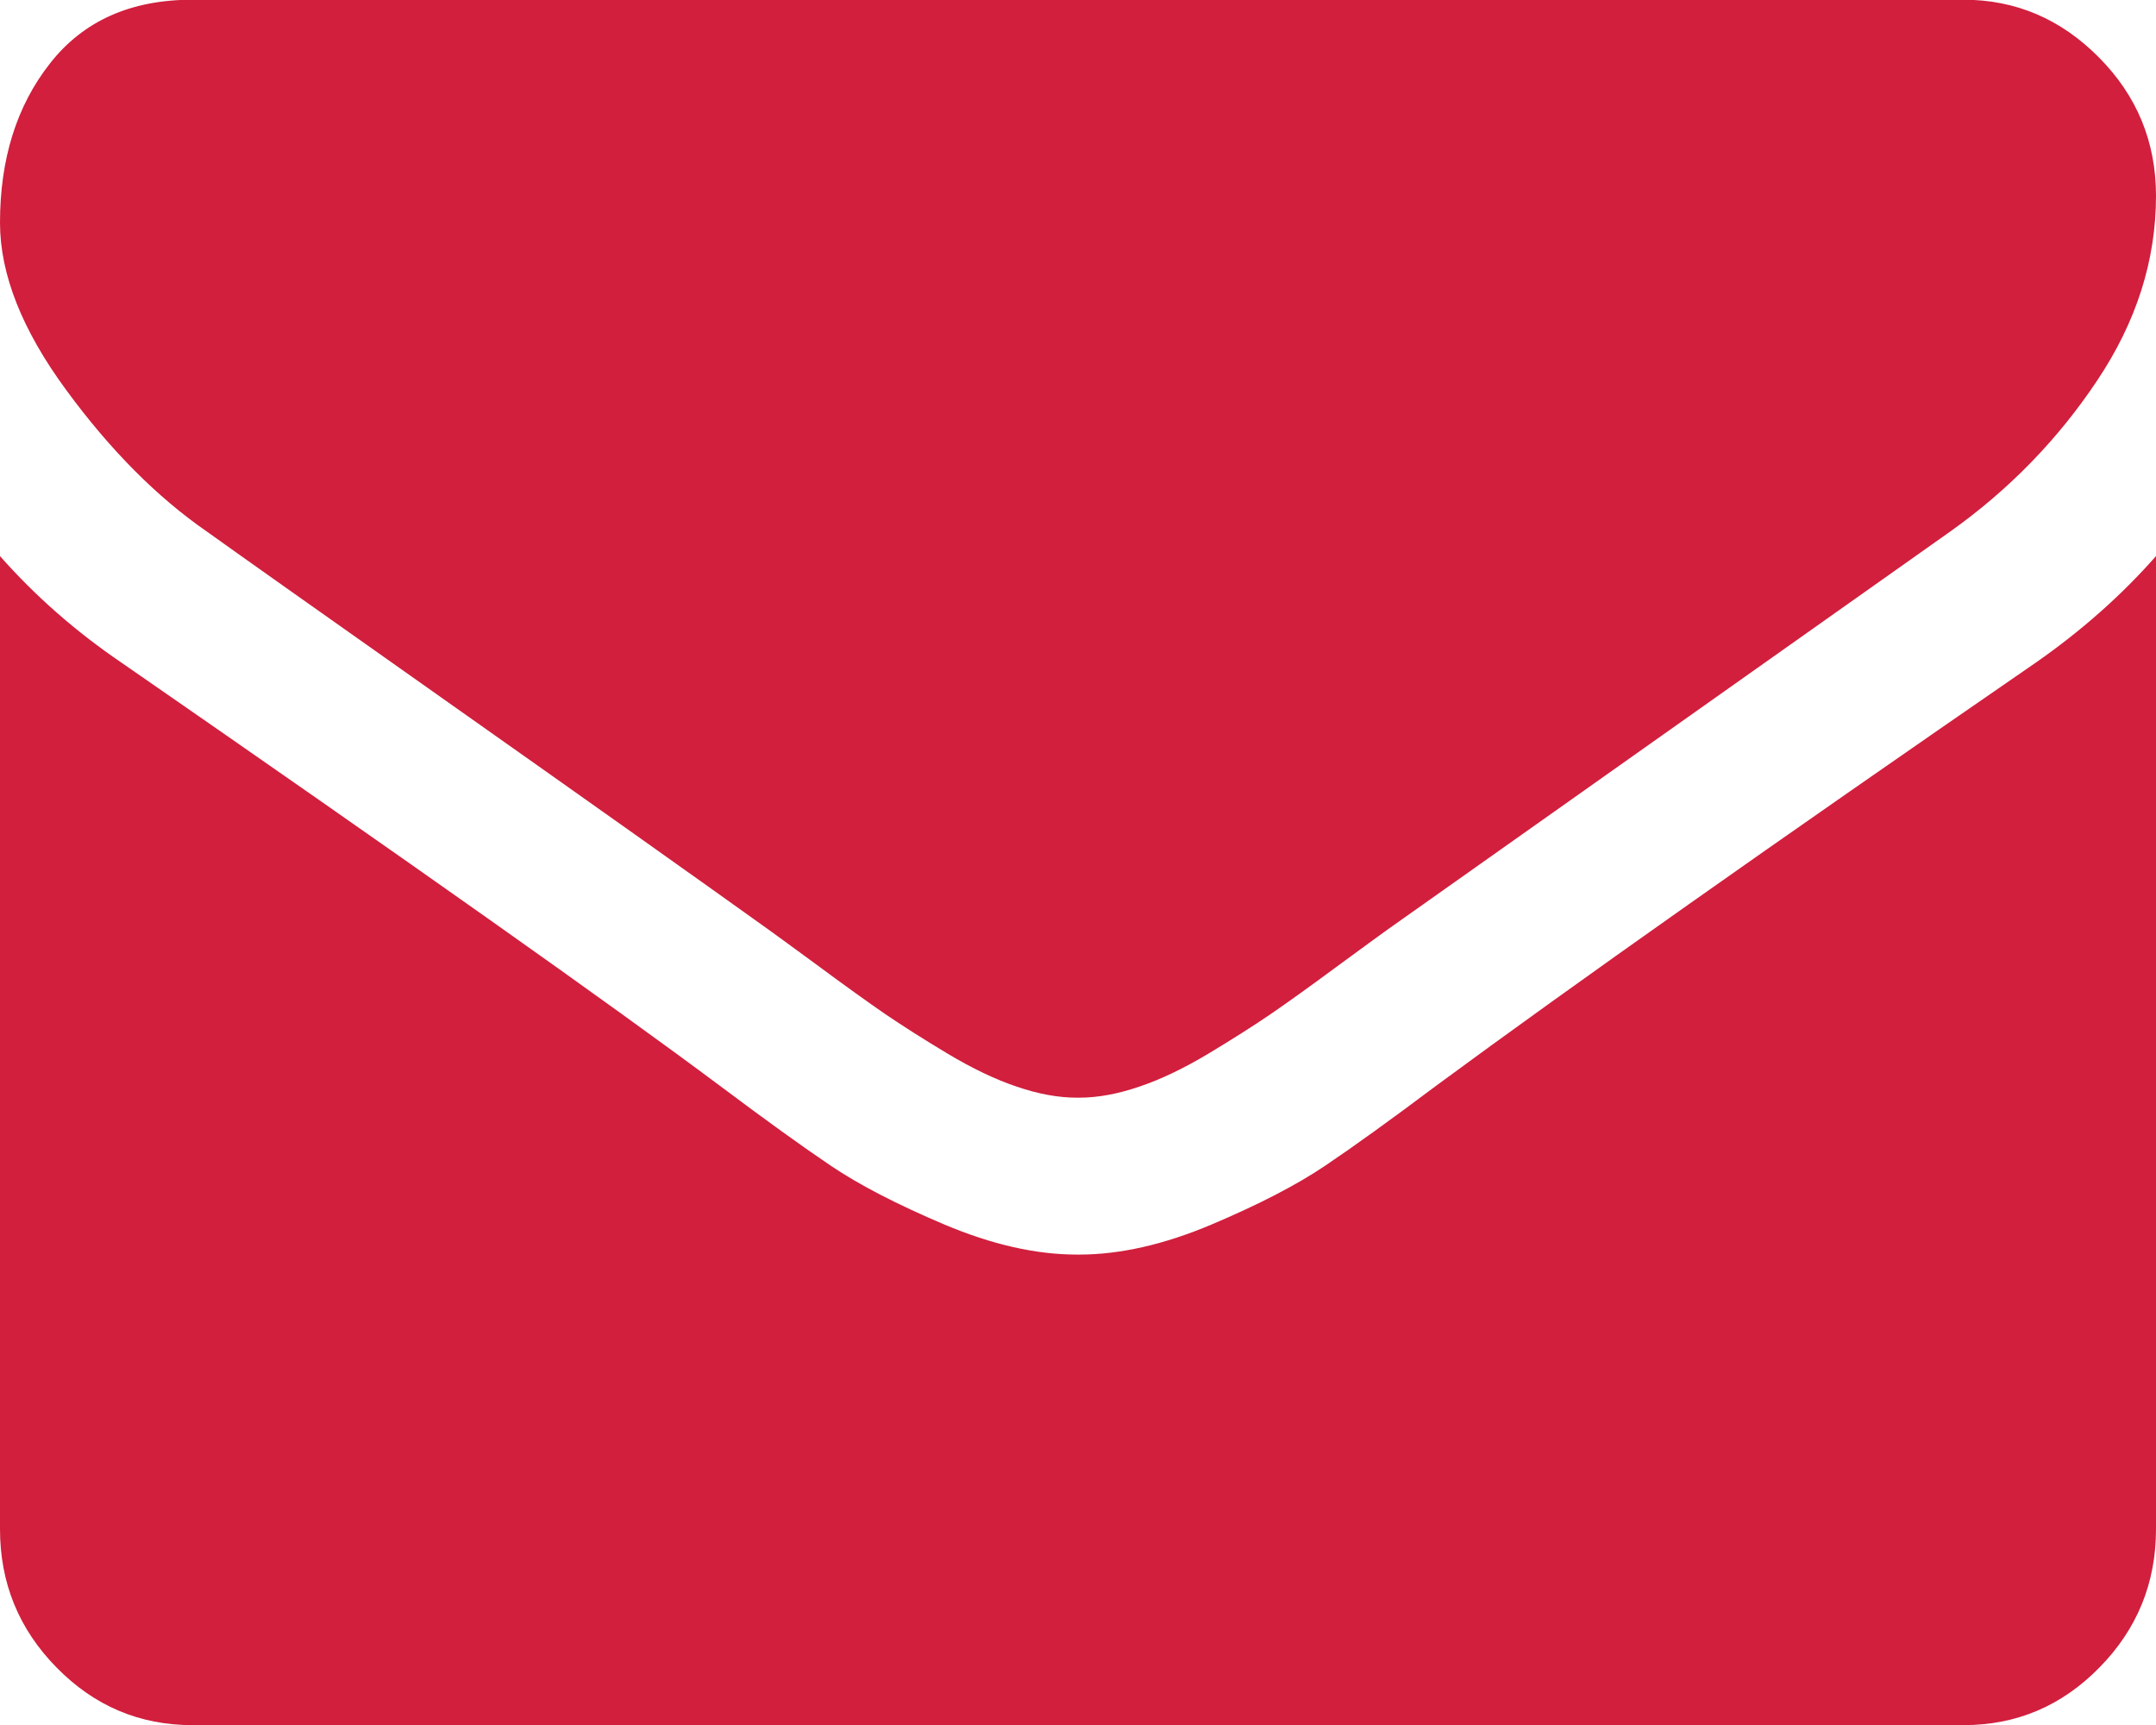
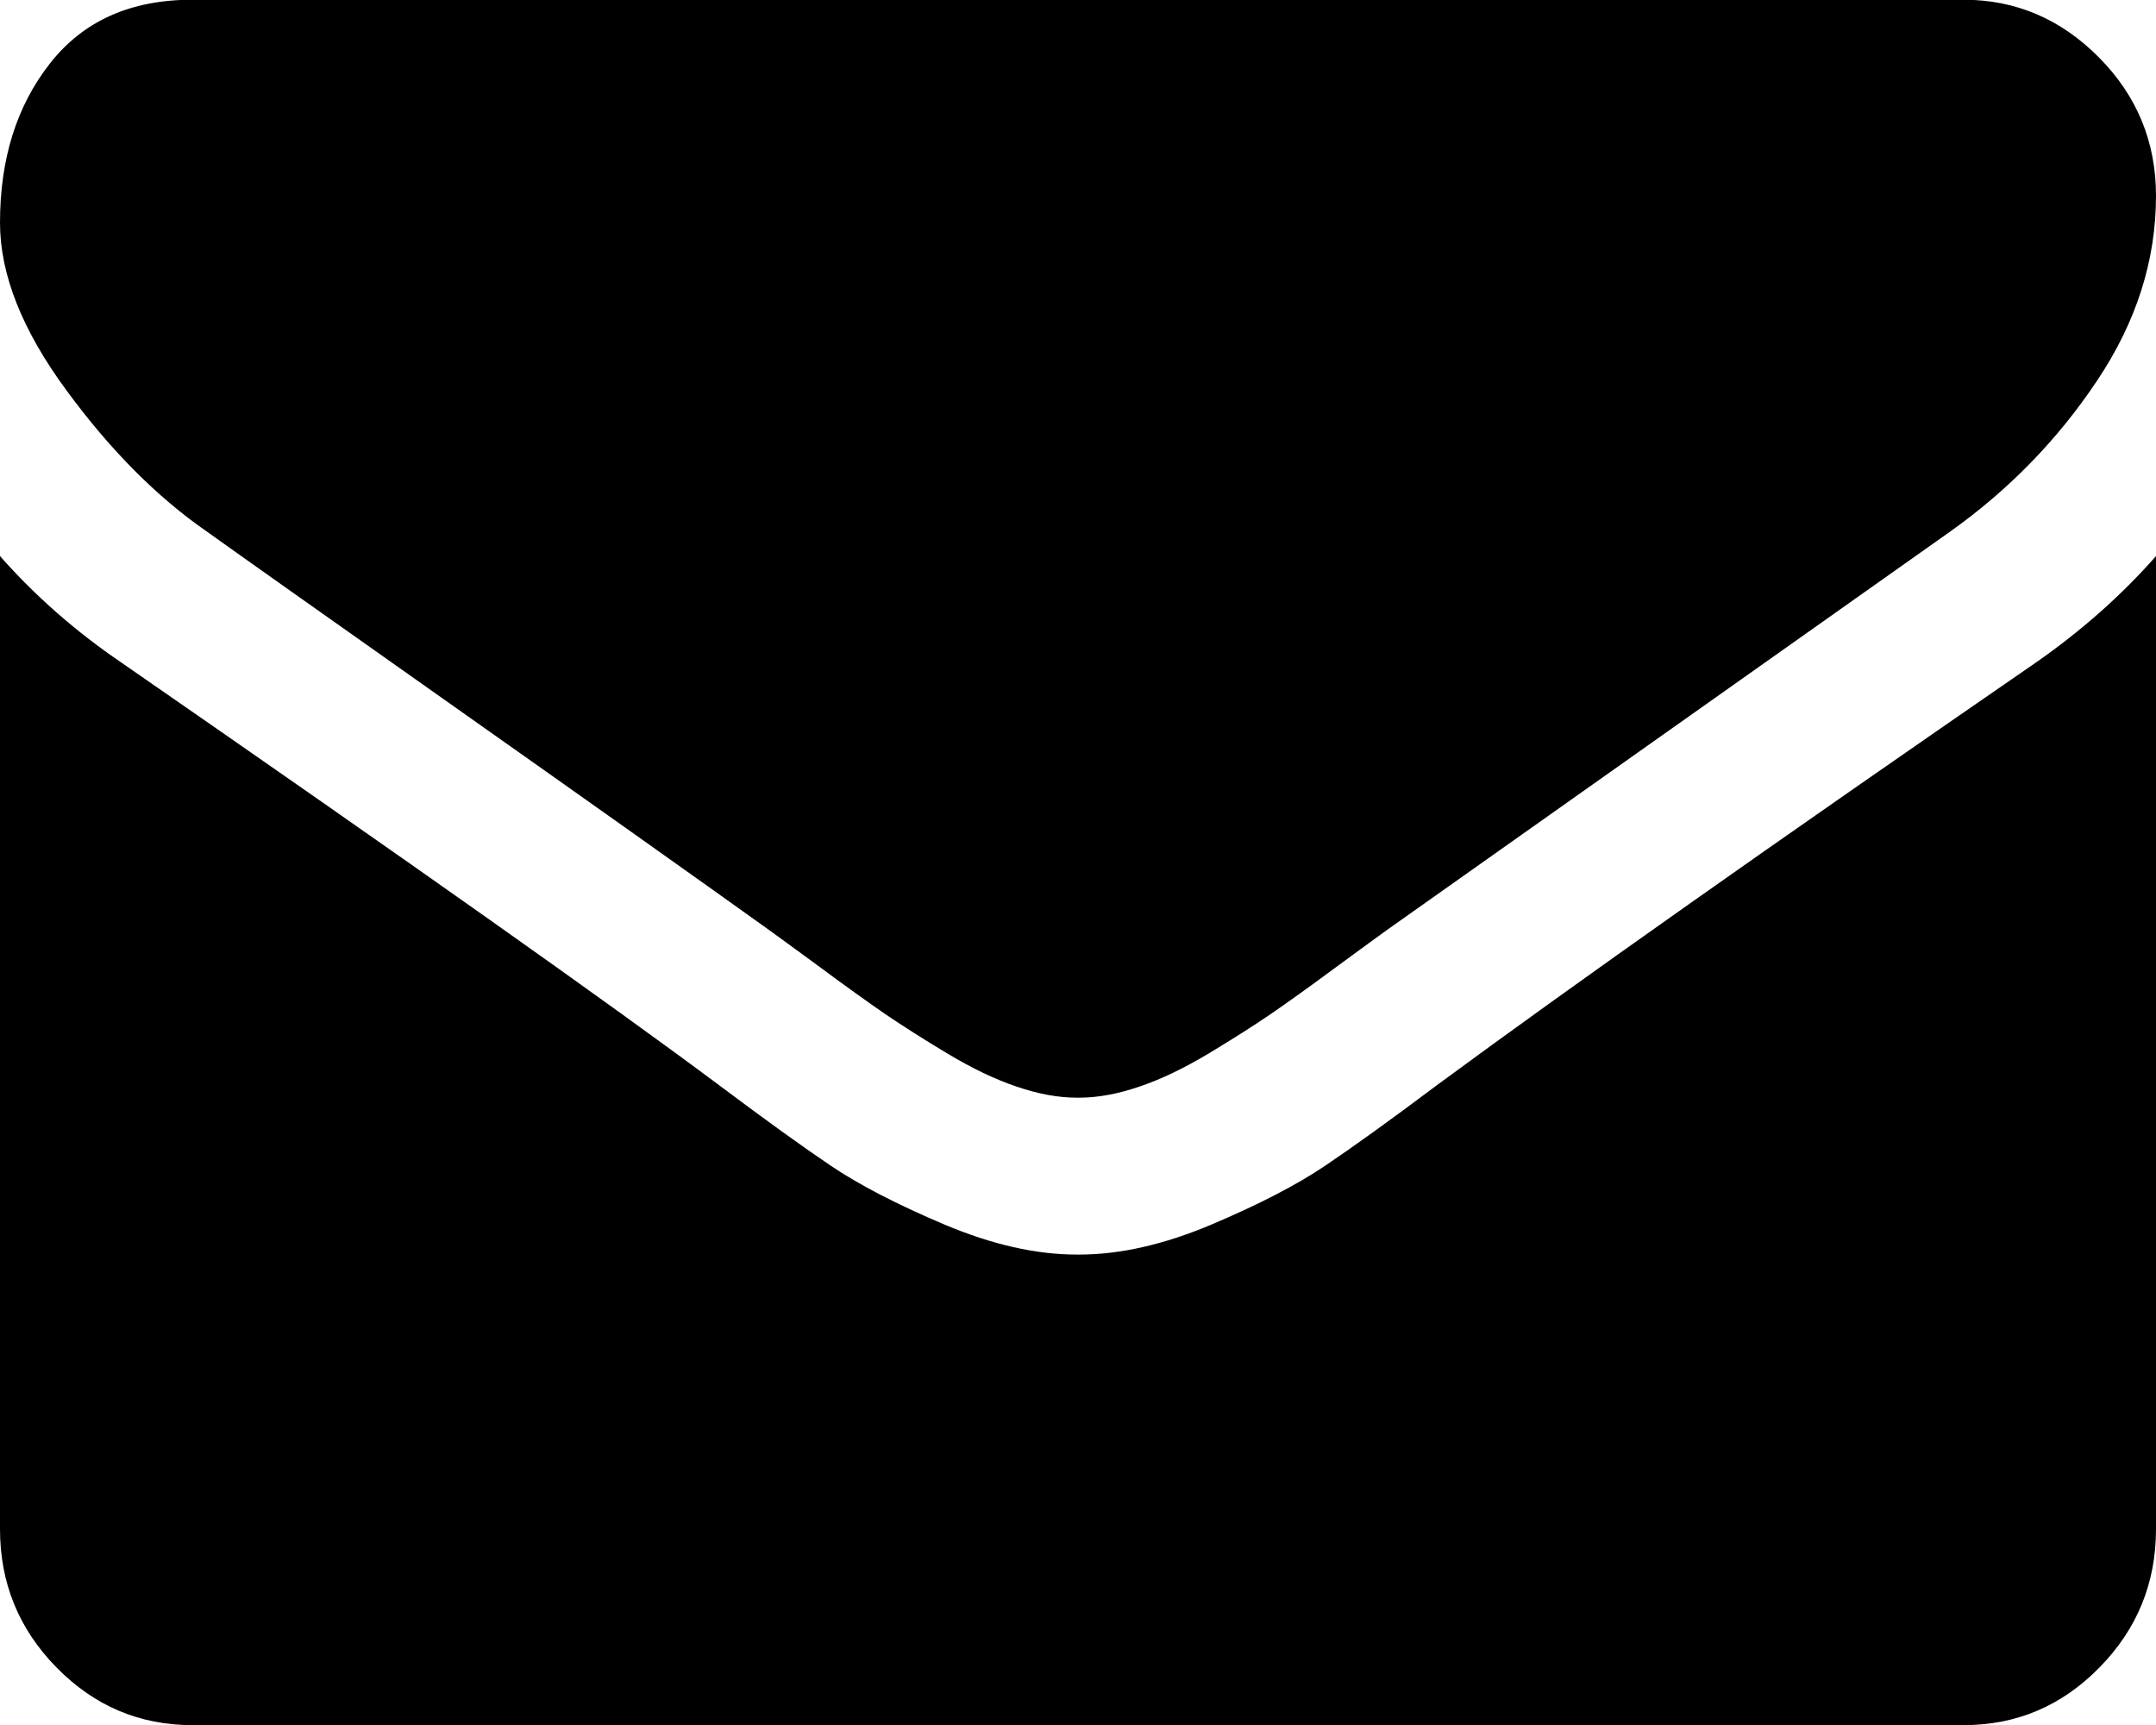
<svg xmlns="http://www.w3.org/2000/svg" width="30px" height="24px">
-   <path fill-rule="evenodd" fill="rgb(209, 31, 61)" d="M29.213,23.200 C28.689,23.735 28.058,24.002 27.321,24.002 L2.678,24.002 C1.942,24.002 1.311,23.735 0.787,23.200 C0.262,22.666 -0.000,22.024 -0.000,21.274 L-0.000,7.737 C0.491,8.293 1.055,8.788 1.691,9.220 C5.731,12.016 8.504,13.977 10.011,15.102 C10.647,15.579 11.163,15.951 11.559,16.218 C11.956,16.486 12.483,16.758 13.141,17.037 C13.800,17.315 14.414,17.455 14.983,17.455 L15.000,17.455 L15.017,17.455 C15.586,17.455 16.200,17.315 16.858,17.037 C17.517,16.758 18.044,16.486 18.440,16.218 C18.837,15.951 19.353,15.579 19.989,15.102 C21.886,13.704 24.665,11.743 28.326,9.220 C28.962,8.777 29.520,8.282 30.000,7.737 L30.000,21.274 C30.000,22.024 29.738,22.666 29.213,23.200 ZM27.137,7.395 C22.941,10.362 20.329,12.209 19.303,12.936 C19.191,13.017 18.954,13.189 18.591,13.456 C18.228,13.724 17.927,13.940 17.687,14.105 C17.447,14.269 17.157,14.453 16.817,14.658 C16.476,14.862 16.155,15.017 15.854,15.118 C15.553,15.221 15.274,15.272 15.017,15.272 L15.000,15.272 L14.983,15.272 C14.726,15.272 14.447,15.221 14.146,15.118 C13.845,15.017 13.524,14.862 13.183,14.658 C12.843,14.454 12.553,14.269 12.312,14.105 C12.073,13.940 11.771,13.724 11.409,13.456 C11.046,13.189 10.809,13.017 10.697,12.936 C9.682,12.209 8.220,11.172 6.311,9.825 C4.403,8.478 3.259,7.669 2.879,7.396 C2.187,6.918 1.534,6.262 0.921,5.426 C0.307,4.591 -0.000,3.815 -0.000,3.099 C-0.000,2.213 0.231,1.473 0.695,0.883 C1.158,0.291 1.819,-0.004 2.678,-0.004 L27.321,-0.004 C28.046,-0.004 28.674,0.263 29.204,0.797 C29.735,1.331 30.000,1.974 30.000,2.724 C30.000,3.622 29.727,4.480 29.179,5.298 C28.633,6.116 27.952,6.816 27.137,7.395 Z" />
+   <path fill-rule="evenodd" d="M29.213,23.200 C28.689,23.735 28.058,24.002 27.321,24.002 L2.678,24.002 C1.942,24.002 1.311,23.735 0.787,23.200 C0.262,22.666 -0.000,22.024 -0.000,21.274 L-0.000,7.737 C0.491,8.293 1.055,8.788 1.691,9.220 C5.731,12.016 8.504,13.977 10.011,15.102 C10.647,15.579 11.163,15.951 11.559,16.218 C11.956,16.486 12.483,16.758 13.141,17.037 C13.800,17.315 14.414,17.455 14.983,17.455 L15.000,17.455 L15.017,17.455 C15.586,17.455 16.200,17.315 16.858,17.037 C17.517,16.758 18.044,16.486 18.440,16.218 C18.837,15.951 19.353,15.579 19.989,15.102 C21.886,13.704 24.665,11.743 28.326,9.220 C28.962,8.777 29.520,8.282 30.000,7.737 L30.000,21.274 C30.000,22.024 29.738,22.666 29.213,23.200 ZM27.137,7.395 C22.941,10.362 20.329,12.209 19.303,12.936 C19.191,13.017 18.954,13.189 18.591,13.456 C18.228,13.724 17.927,13.940 17.687,14.105 C17.447,14.269 17.157,14.453 16.817,14.658 C16.476,14.862 16.155,15.017 15.854,15.118 C15.553,15.221 15.274,15.272 15.017,15.272 L15.000,15.272 L14.983,15.272 C14.726,15.272 14.447,15.221 14.146,15.118 C13.845,15.017 13.524,14.862 13.183,14.658 C12.843,14.454 12.553,14.269 12.312,14.105 C12.073,13.940 11.771,13.724 11.409,13.456 C11.046,13.189 10.809,13.017 10.697,12.936 C9.682,12.209 8.220,11.172 6.311,9.825 C4.403,8.478 3.259,7.669 2.879,7.396 C2.187,6.918 1.534,6.262 0.921,5.426 C0.307,4.591 -0.000,3.815 -0.000,3.099 C-0.000,2.213 0.231,1.473 0.695,0.883 C1.158,0.291 1.819,-0.004 2.678,-0.004 L27.321,-0.004 C28.046,-0.004 28.674,0.263 29.204,0.797 C29.735,1.331 30.000,1.974 30.000,2.724 C30.000,3.622 29.727,4.480 29.179,5.298 C28.633,6.116 27.952,6.816 27.137,7.395 Z" />
</svg>
